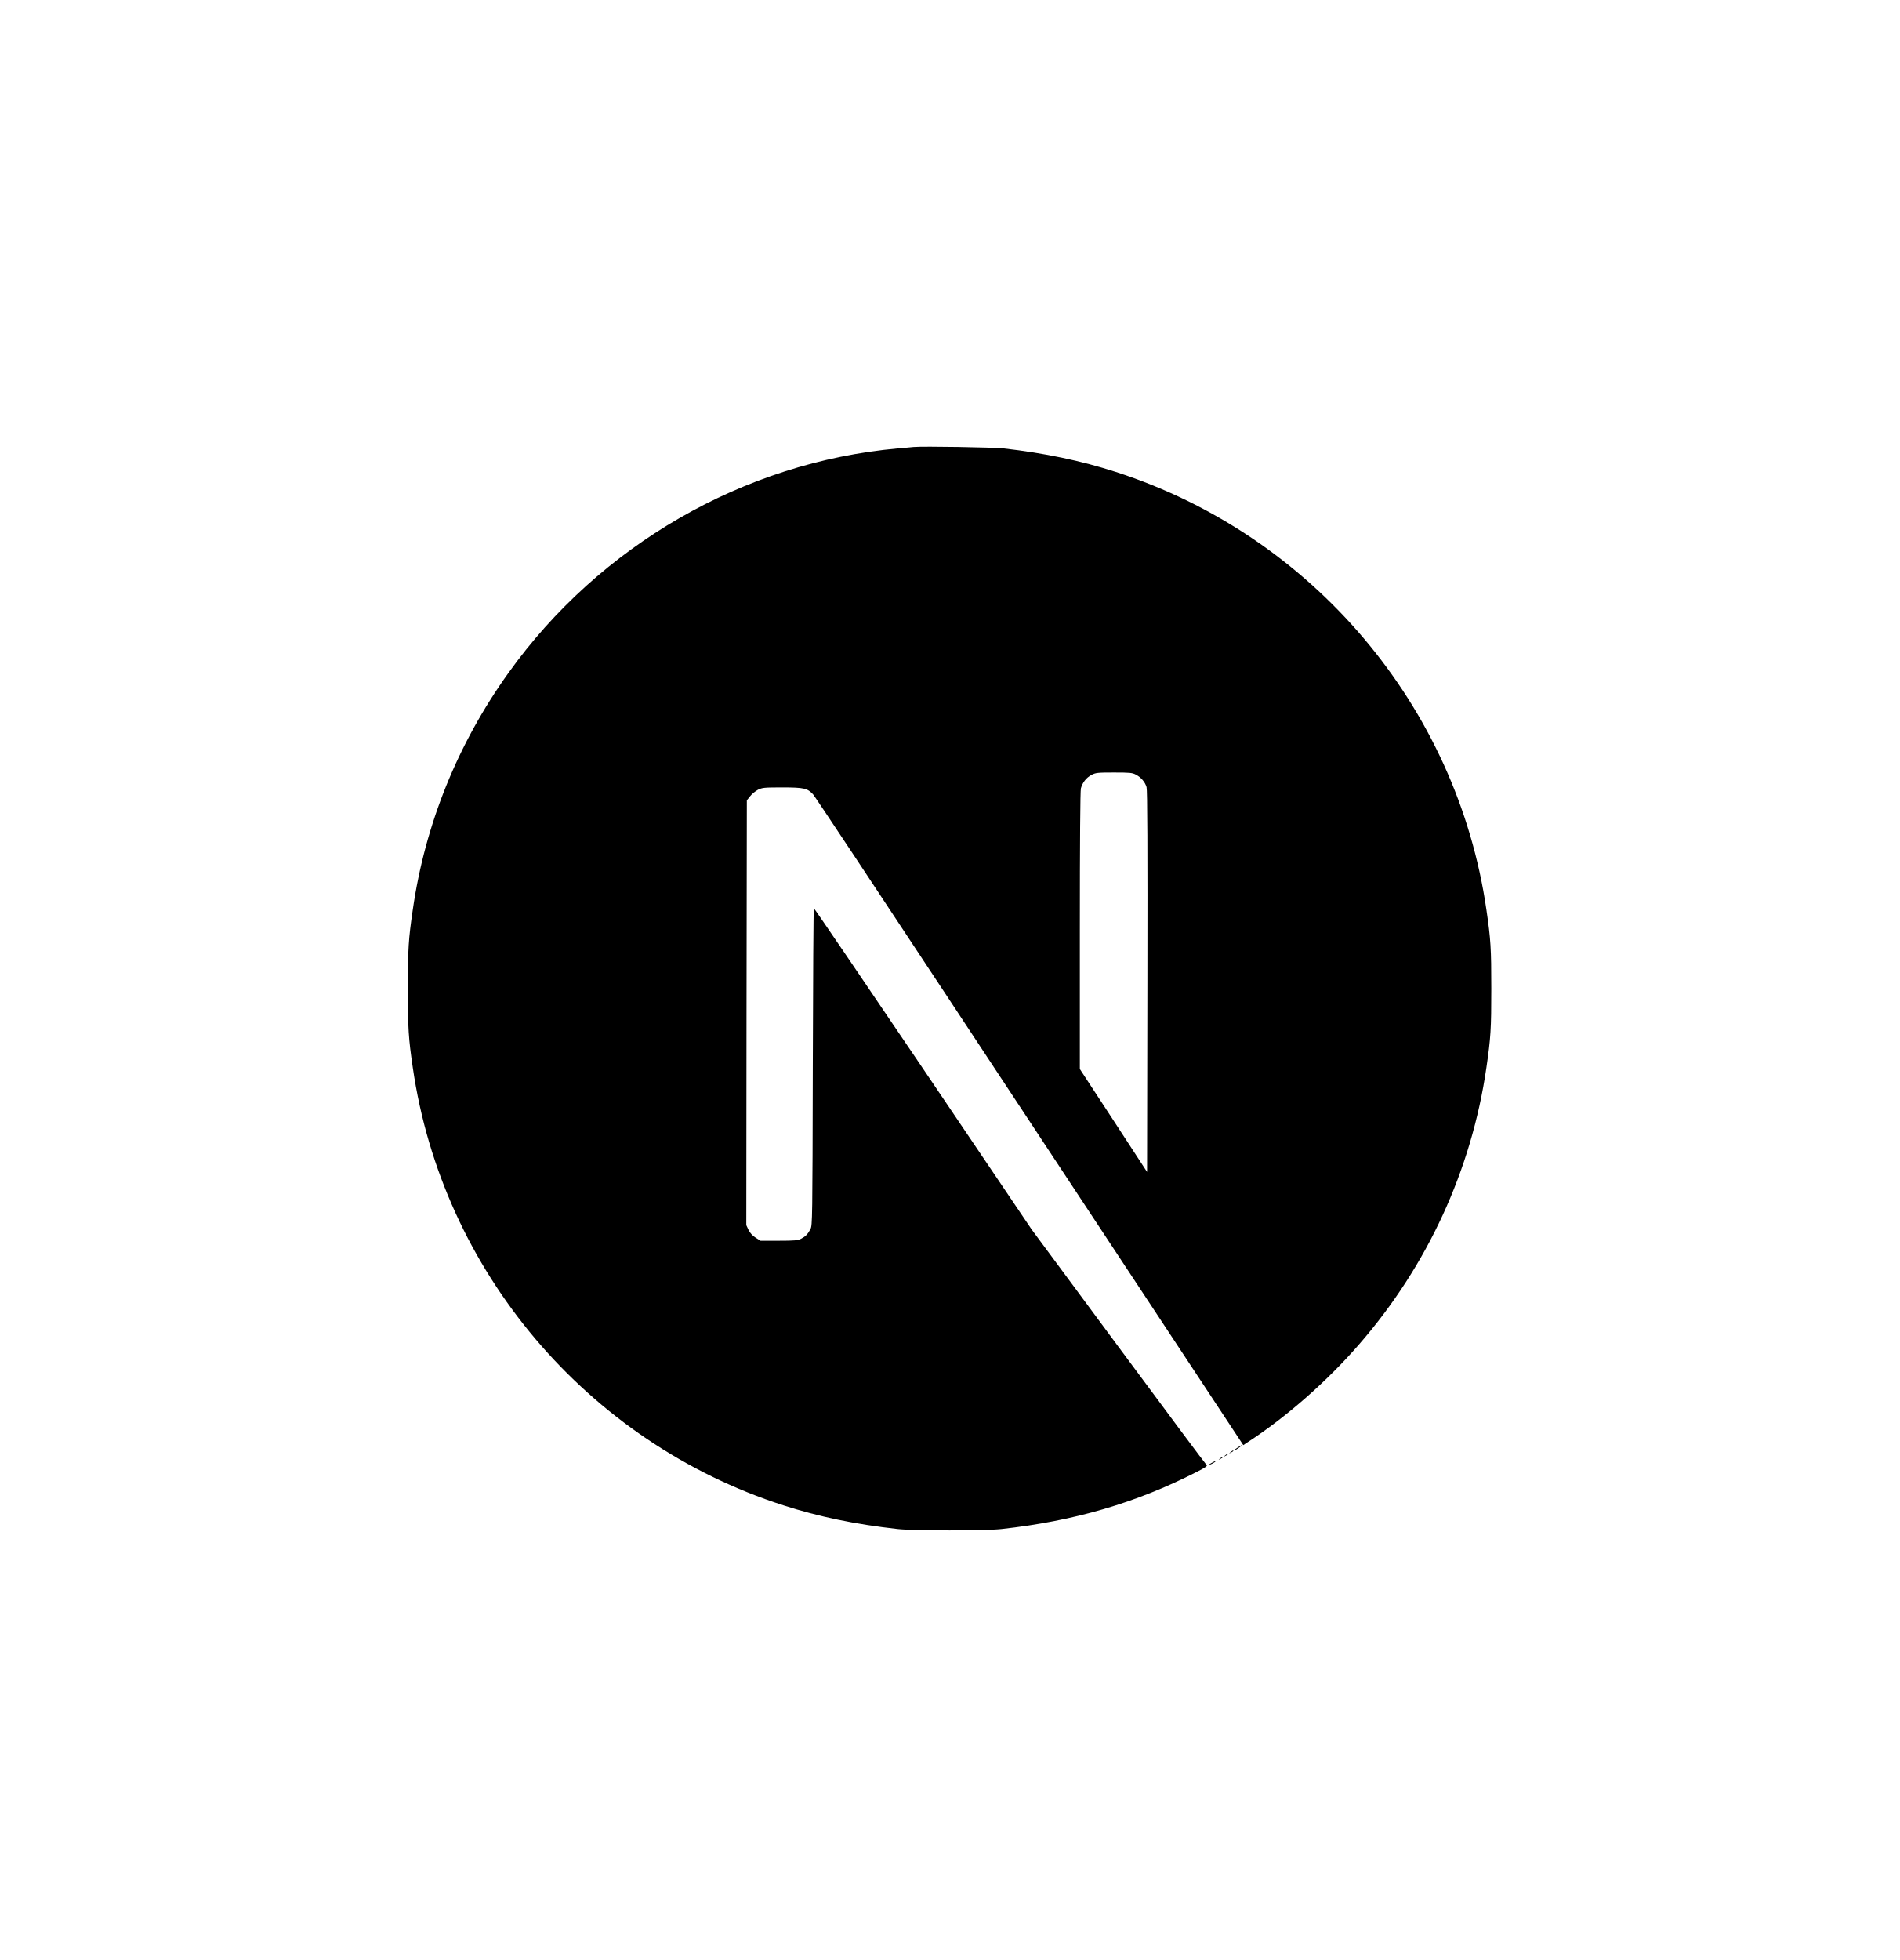
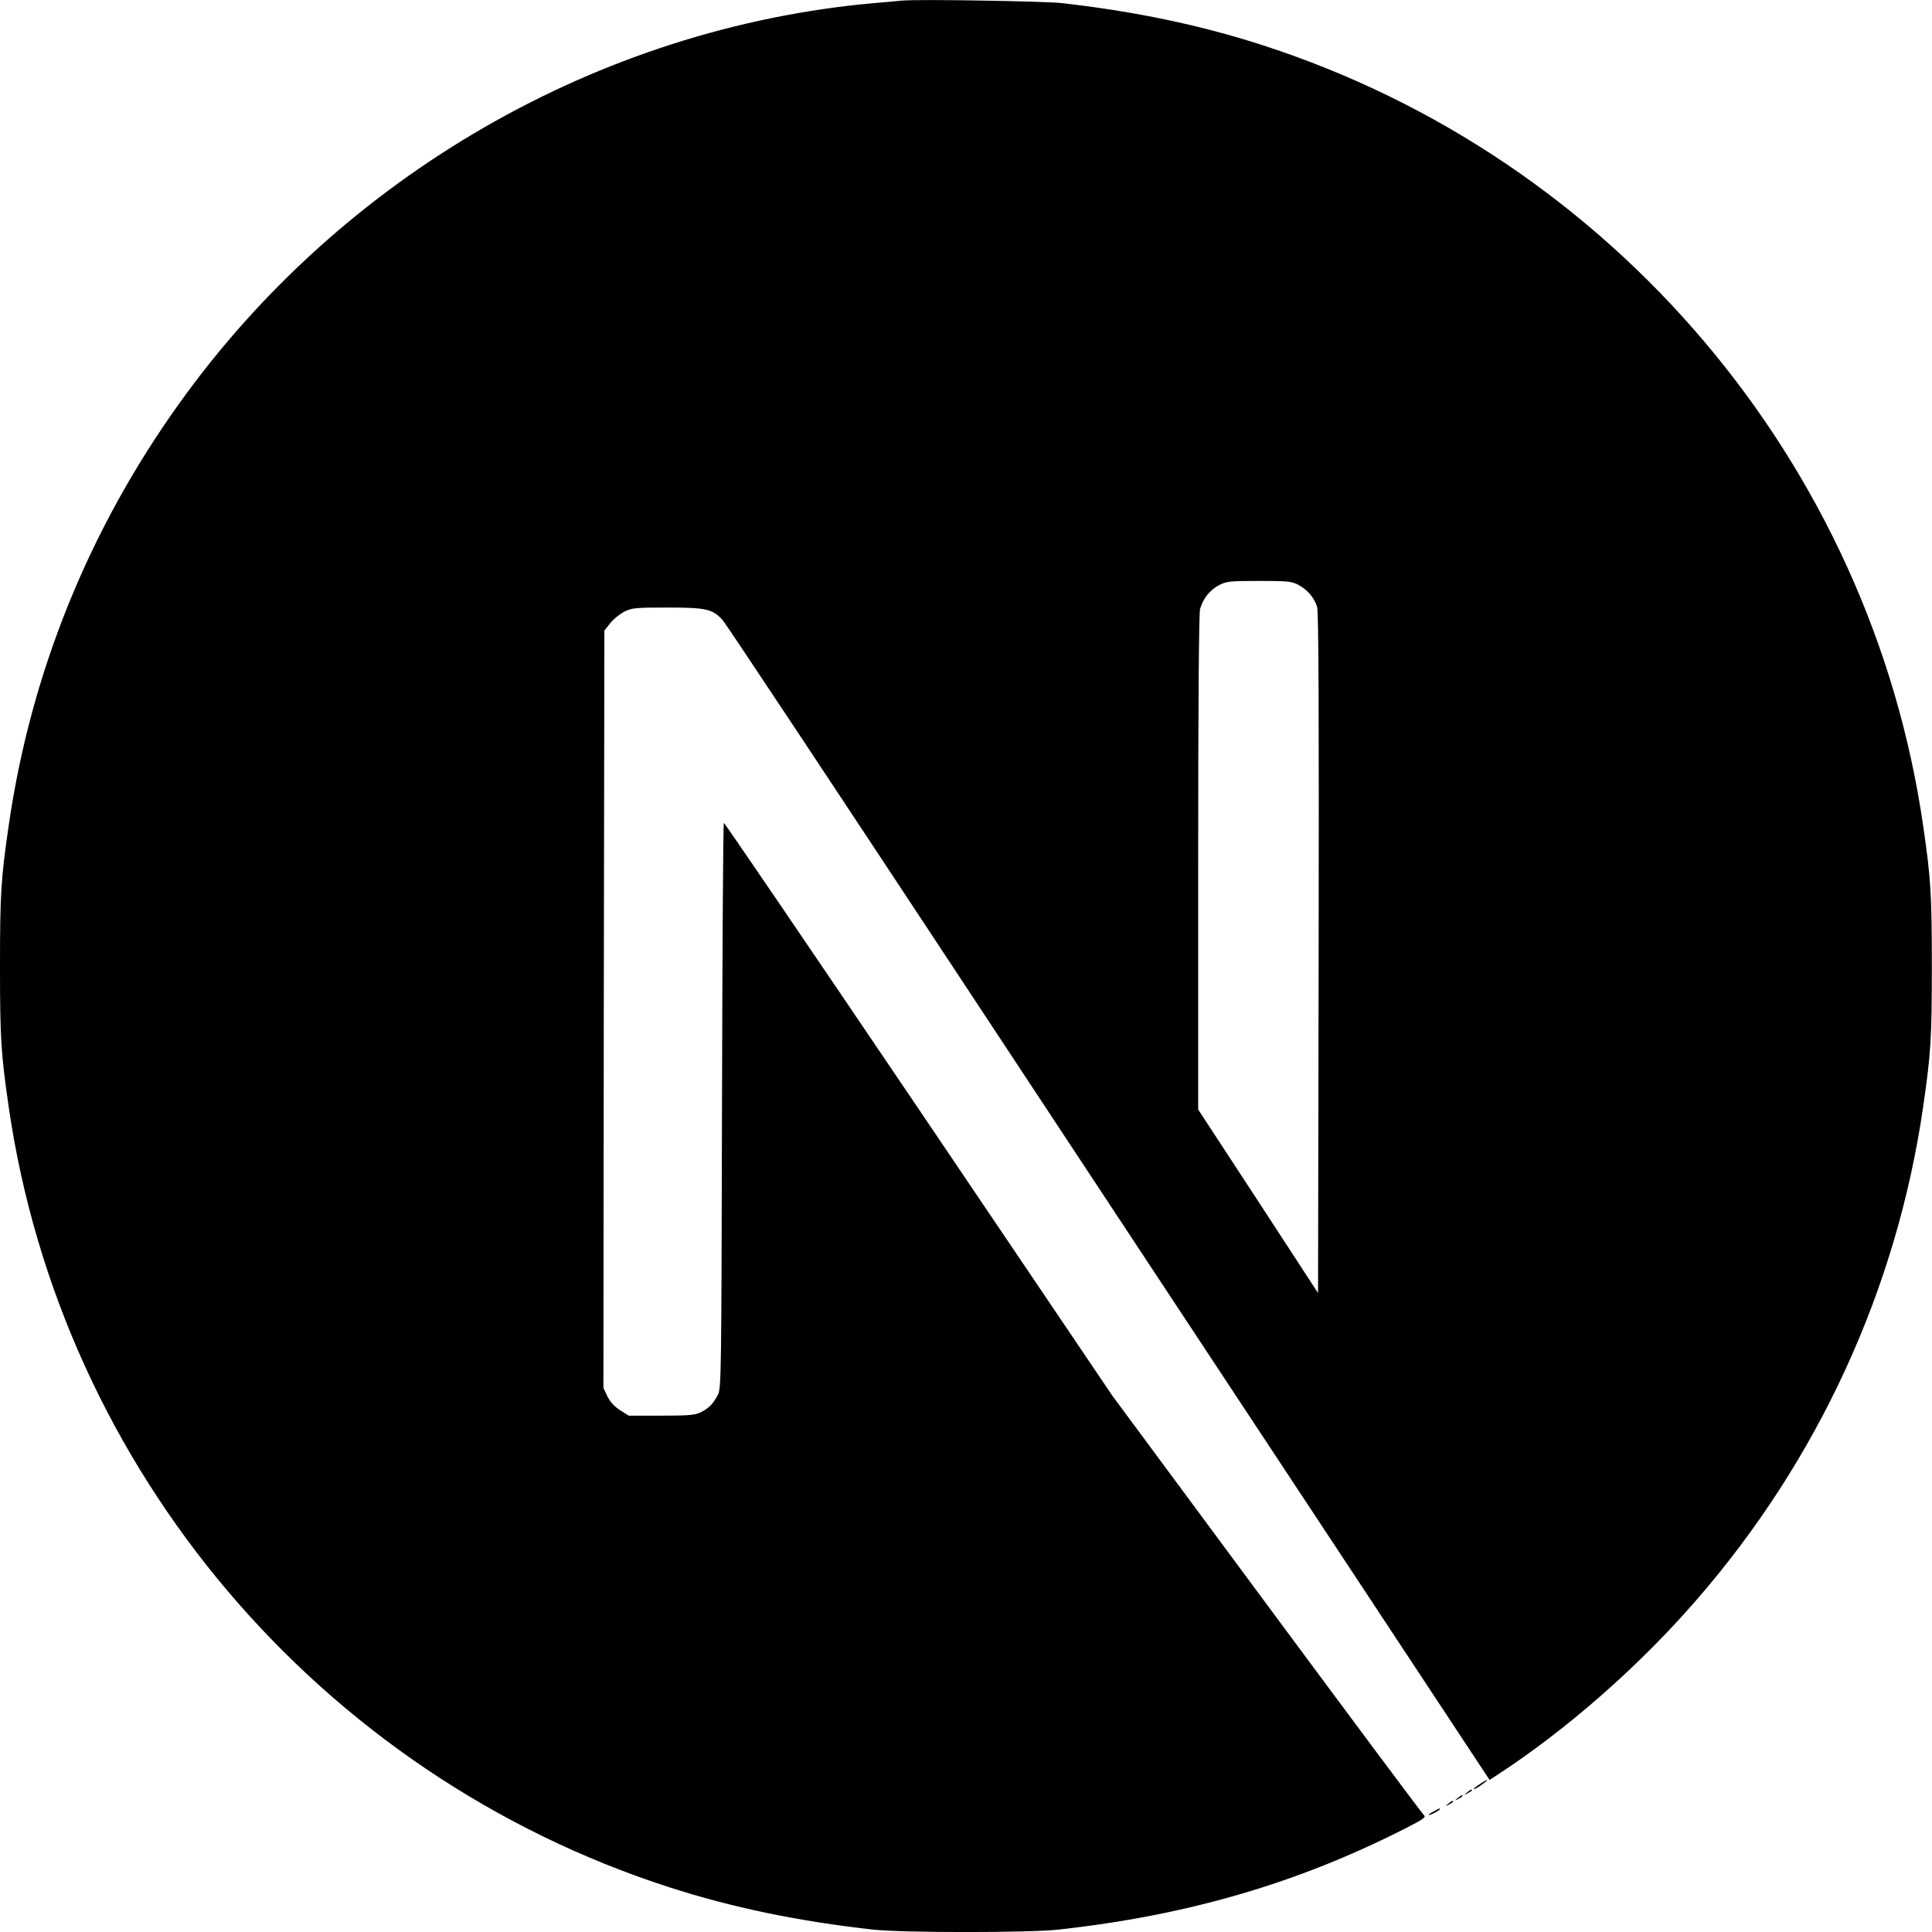
- <svg xmlns="http://www.w3.org/2000/svg" fill="none" height="65" viewBox="0 0 63 65" width="63">
-   <g fill="#000">
+ <svg xmlns="http://www.w3.org/2000/svg" fill="none" height="35.94" viewBox="0 0 35.935 35.94" width="35.935">
+   <g fill="#000" transform="translate(-13.53 -14.81222)">
    <path d="m30.321 14.822c-.077.007-.323.032-.544.049-5.104.46-9.885 3.214-12.913 7.447-1.686 2.353-2.764 5.023-3.172 7.851-.144.987-.162 1.279-.162 2.617s.018 1.63.162 2.617c.977 6.748 5.778 12.417 12.291 14.518 1.166.376 2.396.632 3.794.787.544.06 2.898.06 3.442 0 2.413-.267 4.458-.864 6.474-1.893.309-.158.369-.2.327-.235-.028-.021-1.345-1.788-2.926-3.924l-2.873-3.882-3.6-5.329c-1.981-2.93-3.611-5.325-3.625-5.325-.014-.004-.028 2.364-.035 5.255-.011 5.062-.014 5.266-.077 5.385-.091.172-.162.242-.309.32-.112.056-.211.067-.741.067h-.608l-.162-.102c-.105-.067-.183-.154-.235-.256l-.074-.158.007-7.043.011-7.046.109-.137c.056-.074.176-.169.26-.214.144-.07.2-.077.808-.077.717 0 .836.028 1.022.232.053.056 2.002 2.993 4.335 6.53 2.332 3.537 5.522 8.367 7.088 10.738l2.845 4.31.144-.095c1.275-.829 2.624-2.009 3.692-3.239 2.273-2.61 3.737-5.792 4.229-9.186.144-.987.162-1.279.162-2.617s-.018-1.63-.162-2.617c-.977-6.748-5.778-12.417-12.291-14.518-1.149-.372-2.371-.629-3.741-.783-.337-.035-2.659-.074-2.951-.046zm7.356 10.868c.169.084.306.246.355.414.028.091.035 2.044.028 6.446l-.011 6.316-1.113-1.707-1.117-1.707v-4.591c0-2.968.014-4.637.035-4.718.056-.197.179-.351.348-.443.144-.074.197-.081.748-.081.52 0 .611.007.727.07z" />
    <path d="m41.062 47.999c-.123.077-.162.13-.053.07.077-.046.204-.14.182-.144-.011 0-.07.035-.13.074zm-.242.158c-.063.049-.063.053.014.014.042-.021.077-.046.077-.053 0-.028-.018-.021-.091.039zm-.175.105c-.063.049-.063.053.014.014.042-.021.077-.046.077-.053 0-.028-.018-.021-.091.039zm-.175.105c-.063.049-.063.053.014.014.042-.021.077-.046.077-.053 0-.028-.018-.021-.091.039zm-.267.14c-.133.07-.126.098.007.032.06-.032.105-.063.105-.07 0-.025-.004-.021-.112.039z" />
  </g>
</svg>
